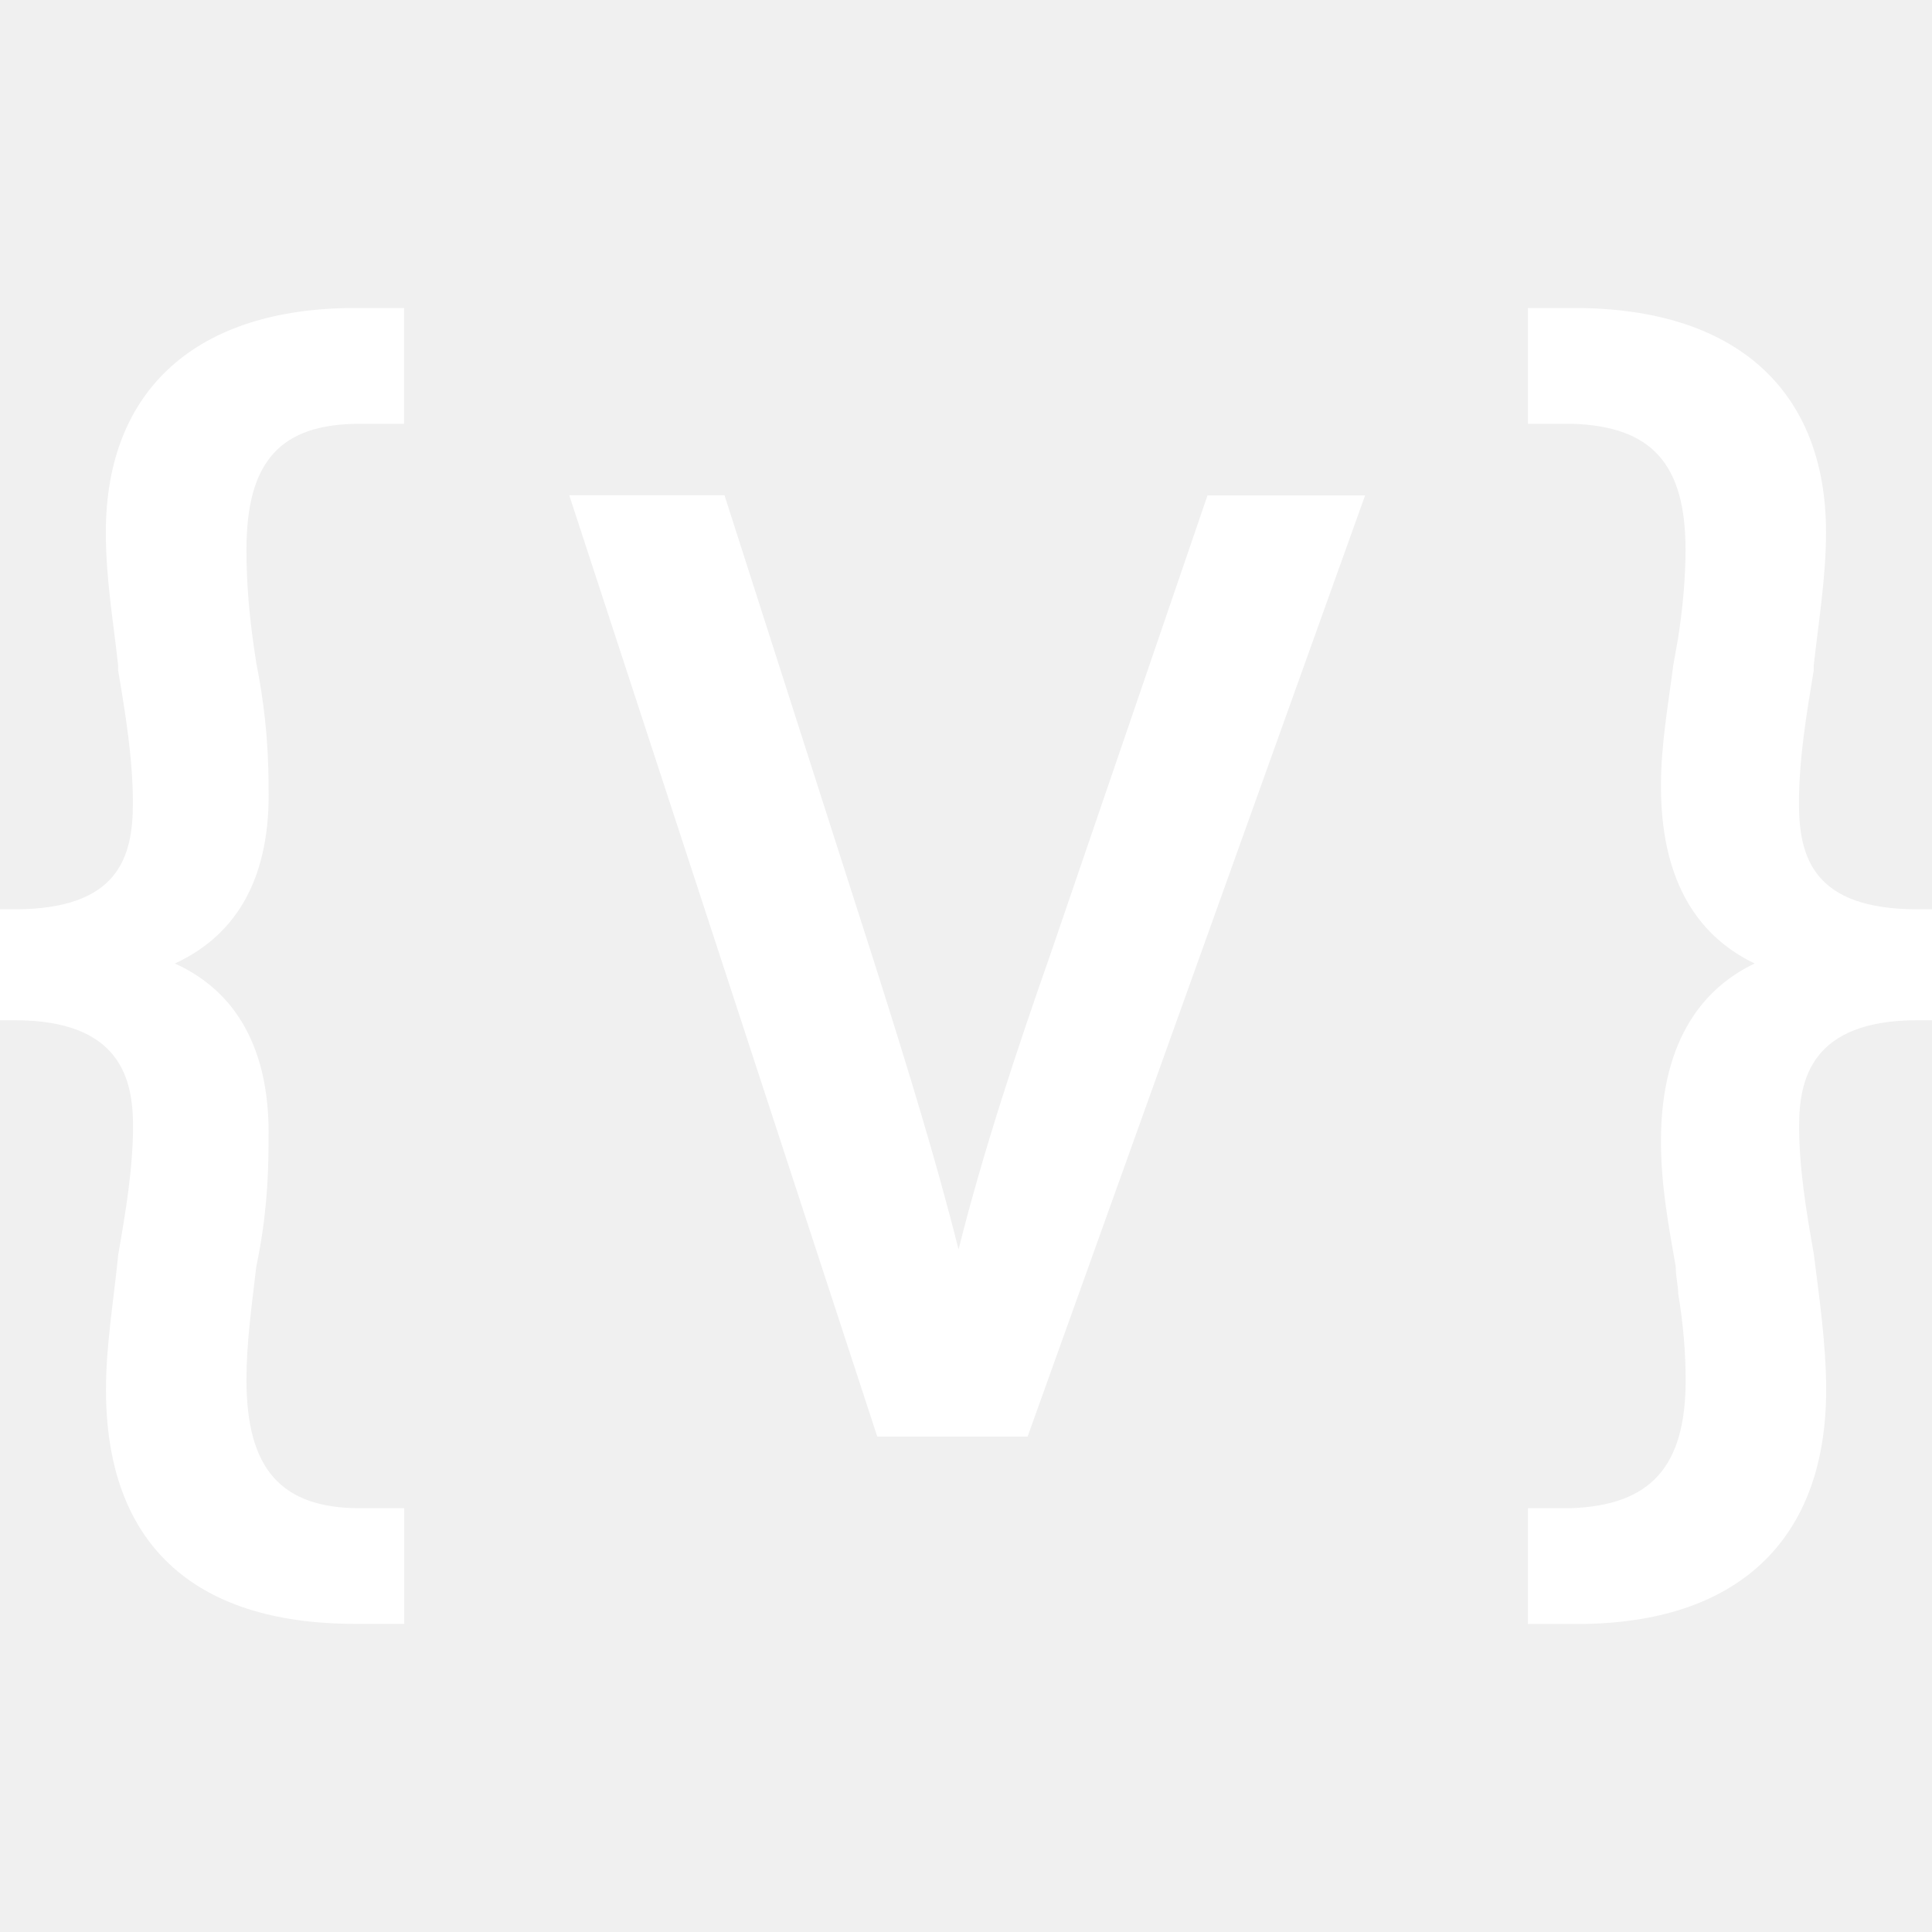
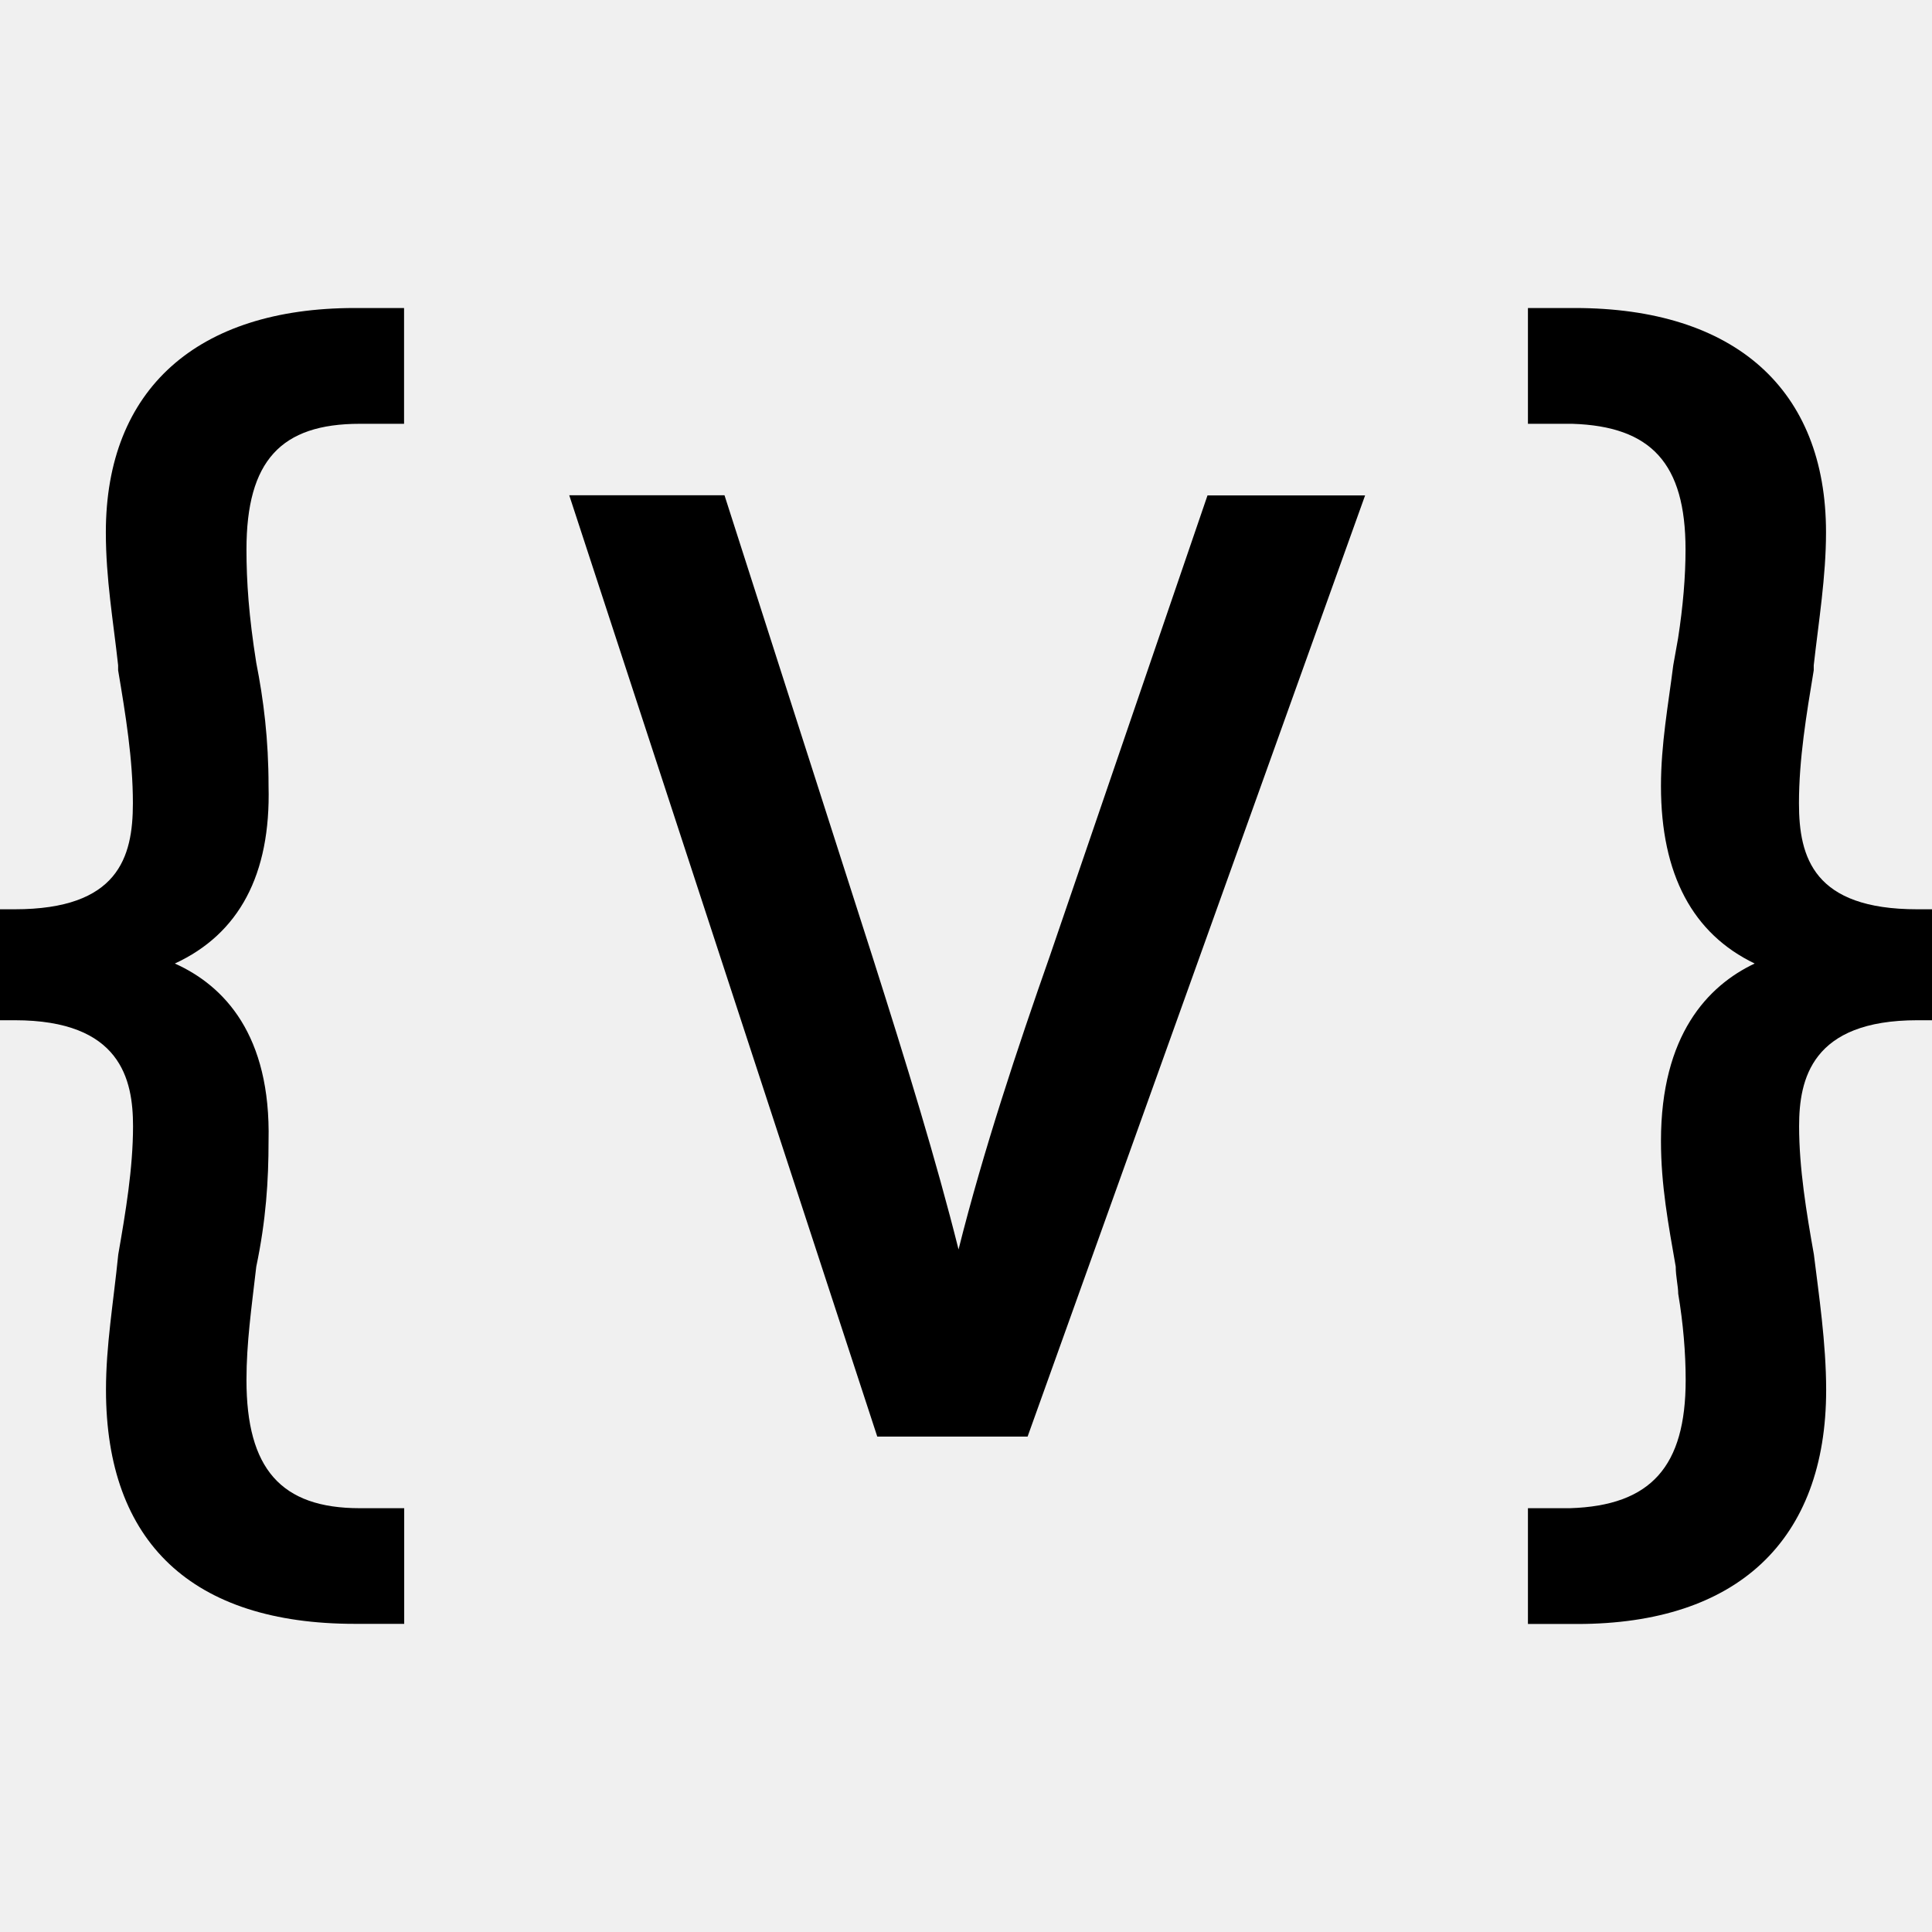
<svg xmlns="http://www.w3.org/2000/svg" version="1.1" id="variable" x="0px" y="0px" viewBox="0 0 14 14" style="enable-background:new 0 0 14 14;" xml:space="preserve">
-   <style type="text/css">
- 	.st0{fill:#FFFFFF;}
- </style>
  <g>
    <path class="st0" d="M14,7.393V6.589h-0.107c-0.75,0-0.857-0.375-0.857-0.768   c0-0.321,0.054-0.643,0.107-0.964V4.821C13.179,4.5,13.232,4.179,13.232,3.857   c0-1.036-0.661-1.625-1.821-1.625h-0.339V3.071h0.321   c0.571,0.018,0.821,0.286,0.821,0.911c0,0.196-0.018,0.411-0.054,0.643   L12.125,4.821c-0.036,0.286-0.089,0.571-0.089,0.875c0,0.643,0.232,1.071,0.679,1.286   C12.375,7.143,12.036,7.5,12.036,8.268c0,0.321,0.054,0.607,0.107,0.911   c0,0.071,0.018,0.143,0.018,0.196c0.036,0.214,0.054,0.429,0.054,0.625   c0,0.625-0.25,0.911-0.839,0.929h-0.304v0.839h0.357   c1.161,0,1.804-0.607,1.804-1.696c0-0.339-0.054-0.696-0.089-0.982   c-0.054-0.304-0.107-0.625-0.107-0.929c0-0.339,0.089-0.768,0.857-0.768H14z" />
    <path class="st0" d="M7.446,10.411l2.446-6.821H8.75L7.607,6.929   C7.375,7.589,7.125,8.339,6.946,9.054c-0.161-0.643-0.375-1.339-0.625-2.125   L5.25,3.589H4.125l2.232,6.821H7.446z" />
    <path class="st0" d="M2.929,11.768v-0.839H2.607c-0.571,0-0.821-0.286-0.821-0.929   c0-0.268,0.036-0.518,0.071-0.821c0.071-0.339,0.089-0.625,0.089-0.911   c0.018-0.768-0.321-1.125-0.679-1.286c0.464-0.214,0.696-0.643,0.679-1.286   c0-0.339-0.036-0.625-0.089-0.893c-0.054-0.339-0.071-0.589-0.071-0.821   c0-0.643,0.25-0.911,0.821-0.911h0.321V2.232H2.571   c-1.143,0-1.804,0.589-1.804,1.625c0,0.339,0.054,0.643,0.089,0.964v0.036   c0.054,0.321,0.107,0.643,0.107,0.964c0,0.393-0.107,0.768-0.857,0.768H0v0.804   h0.107c0.768,0,0.857,0.429,0.857,0.768c0,0.304-0.054,0.625-0.107,0.929   C0.821,9.446,0.768,9.75,0.768,10.071c0,1.107,0.625,1.696,1.804,1.696H2.929z" />
  </g>
</svg>
